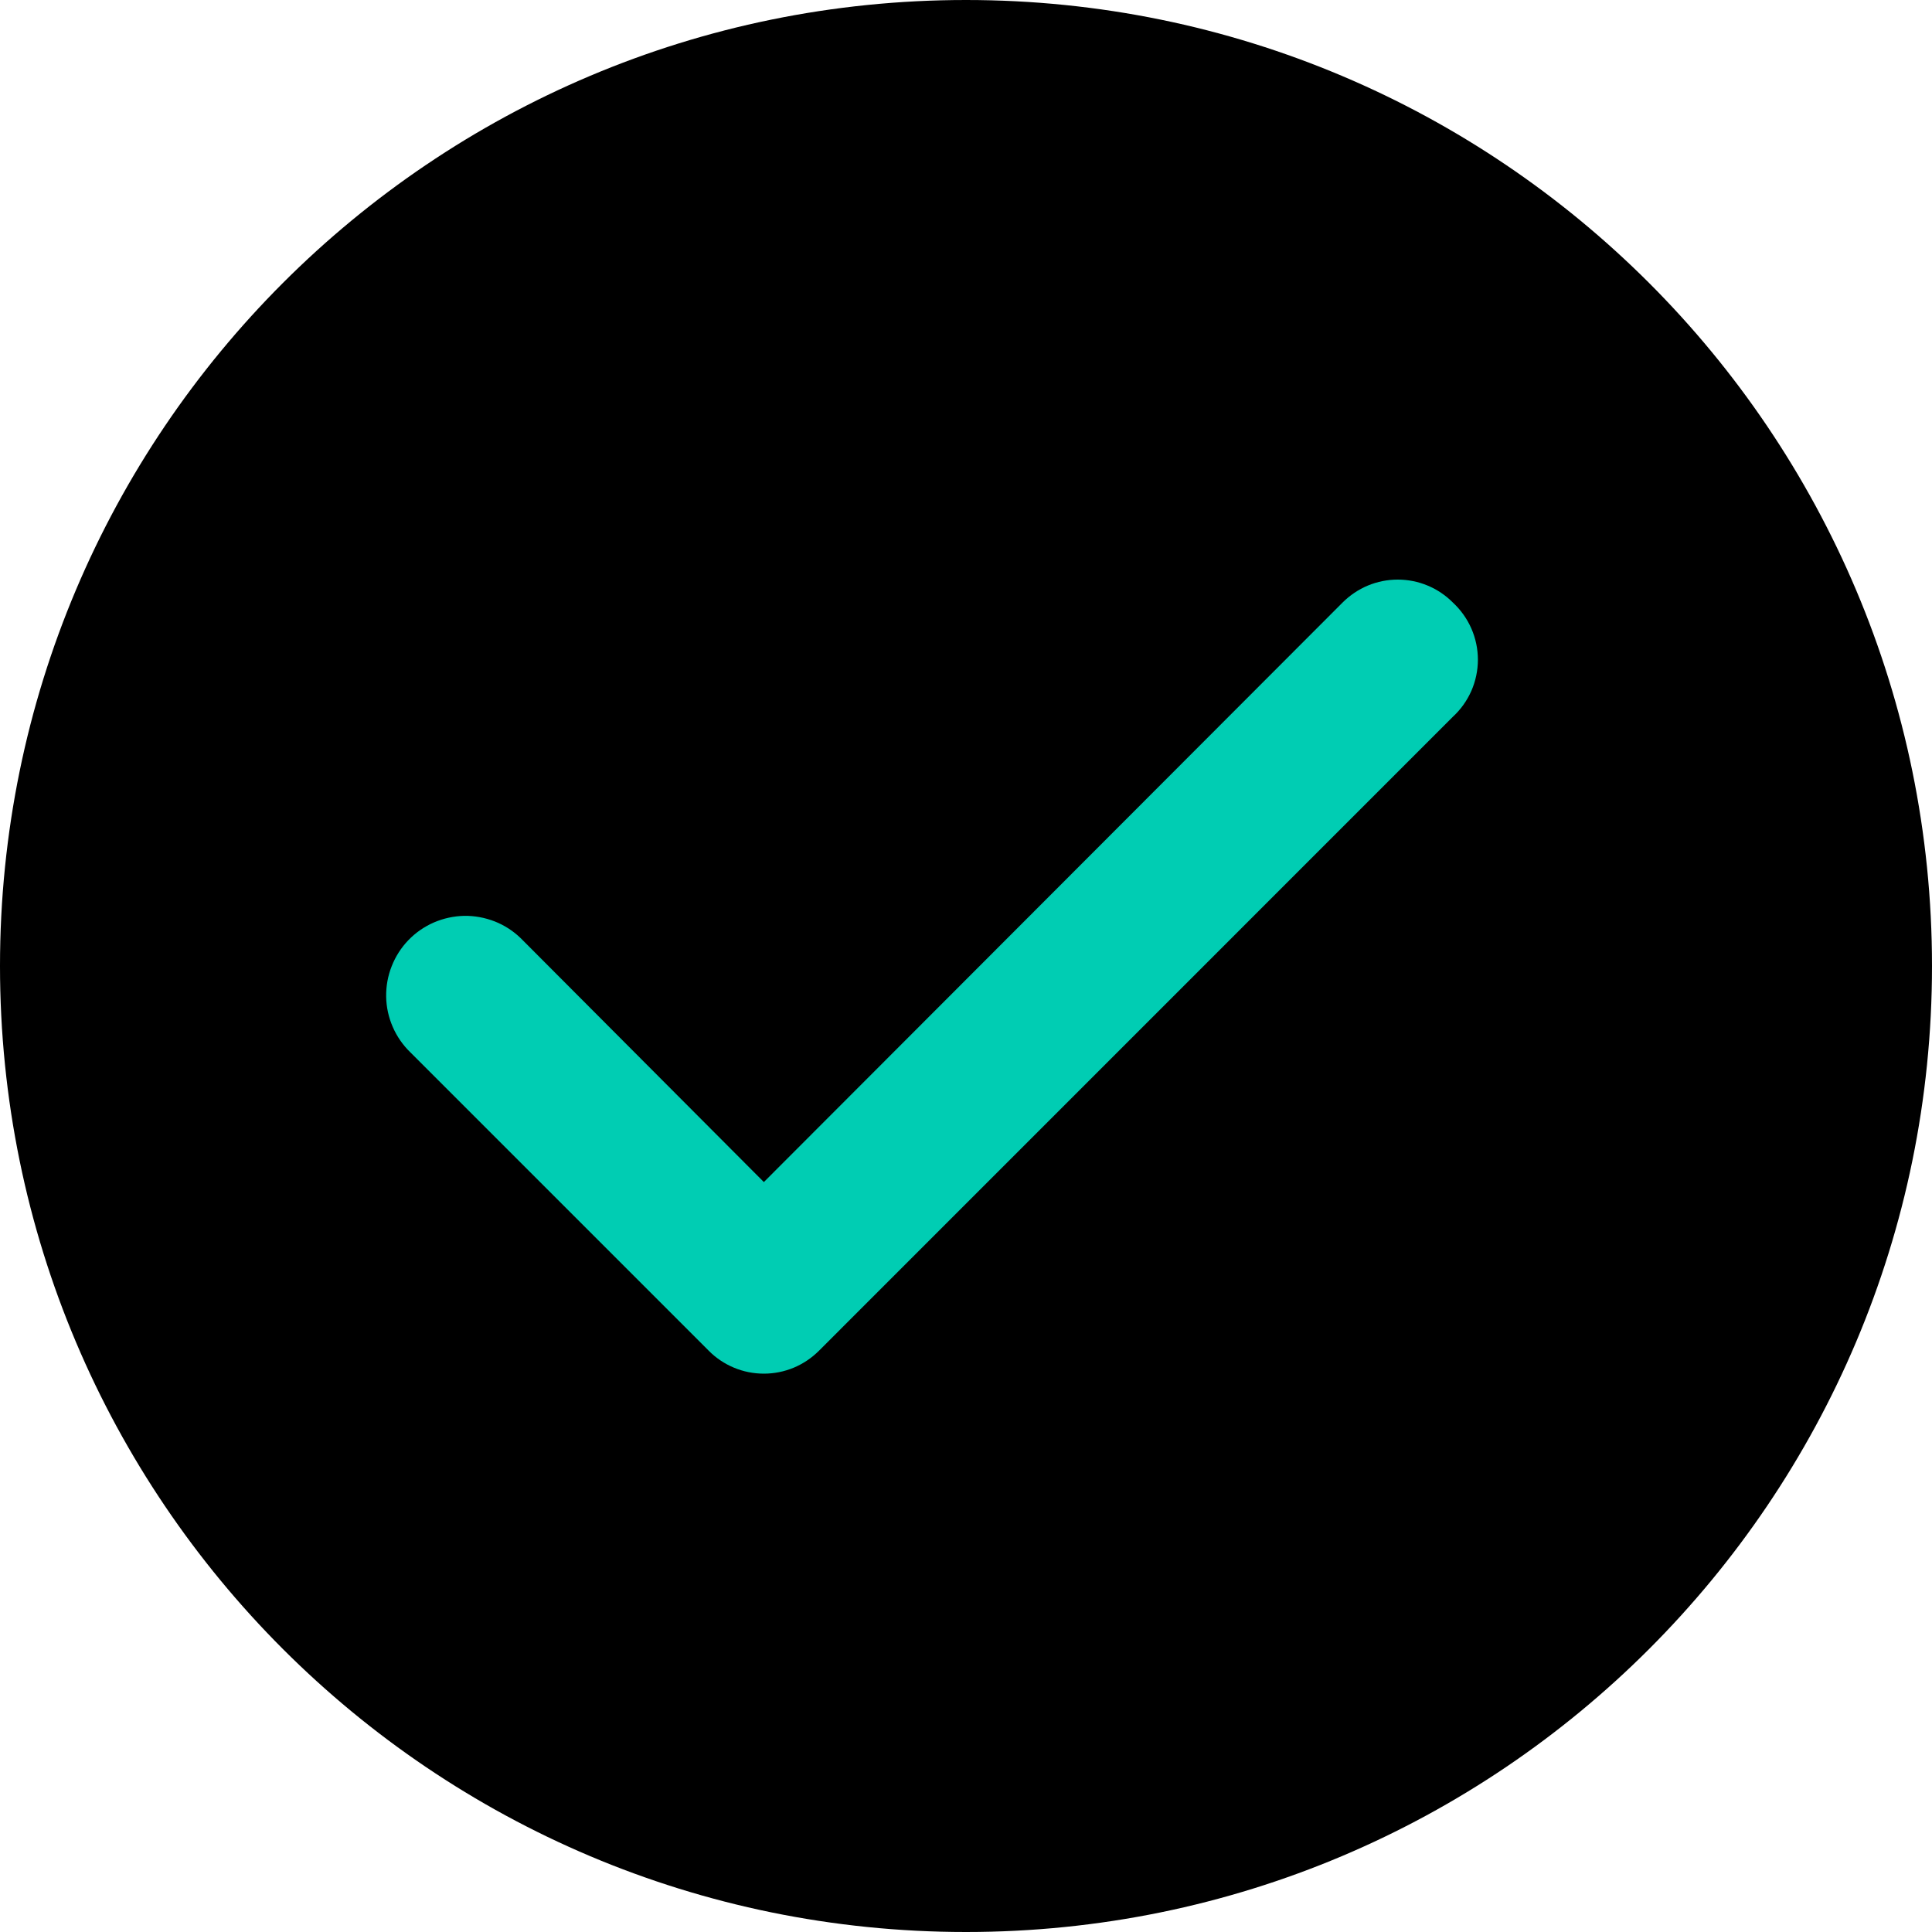
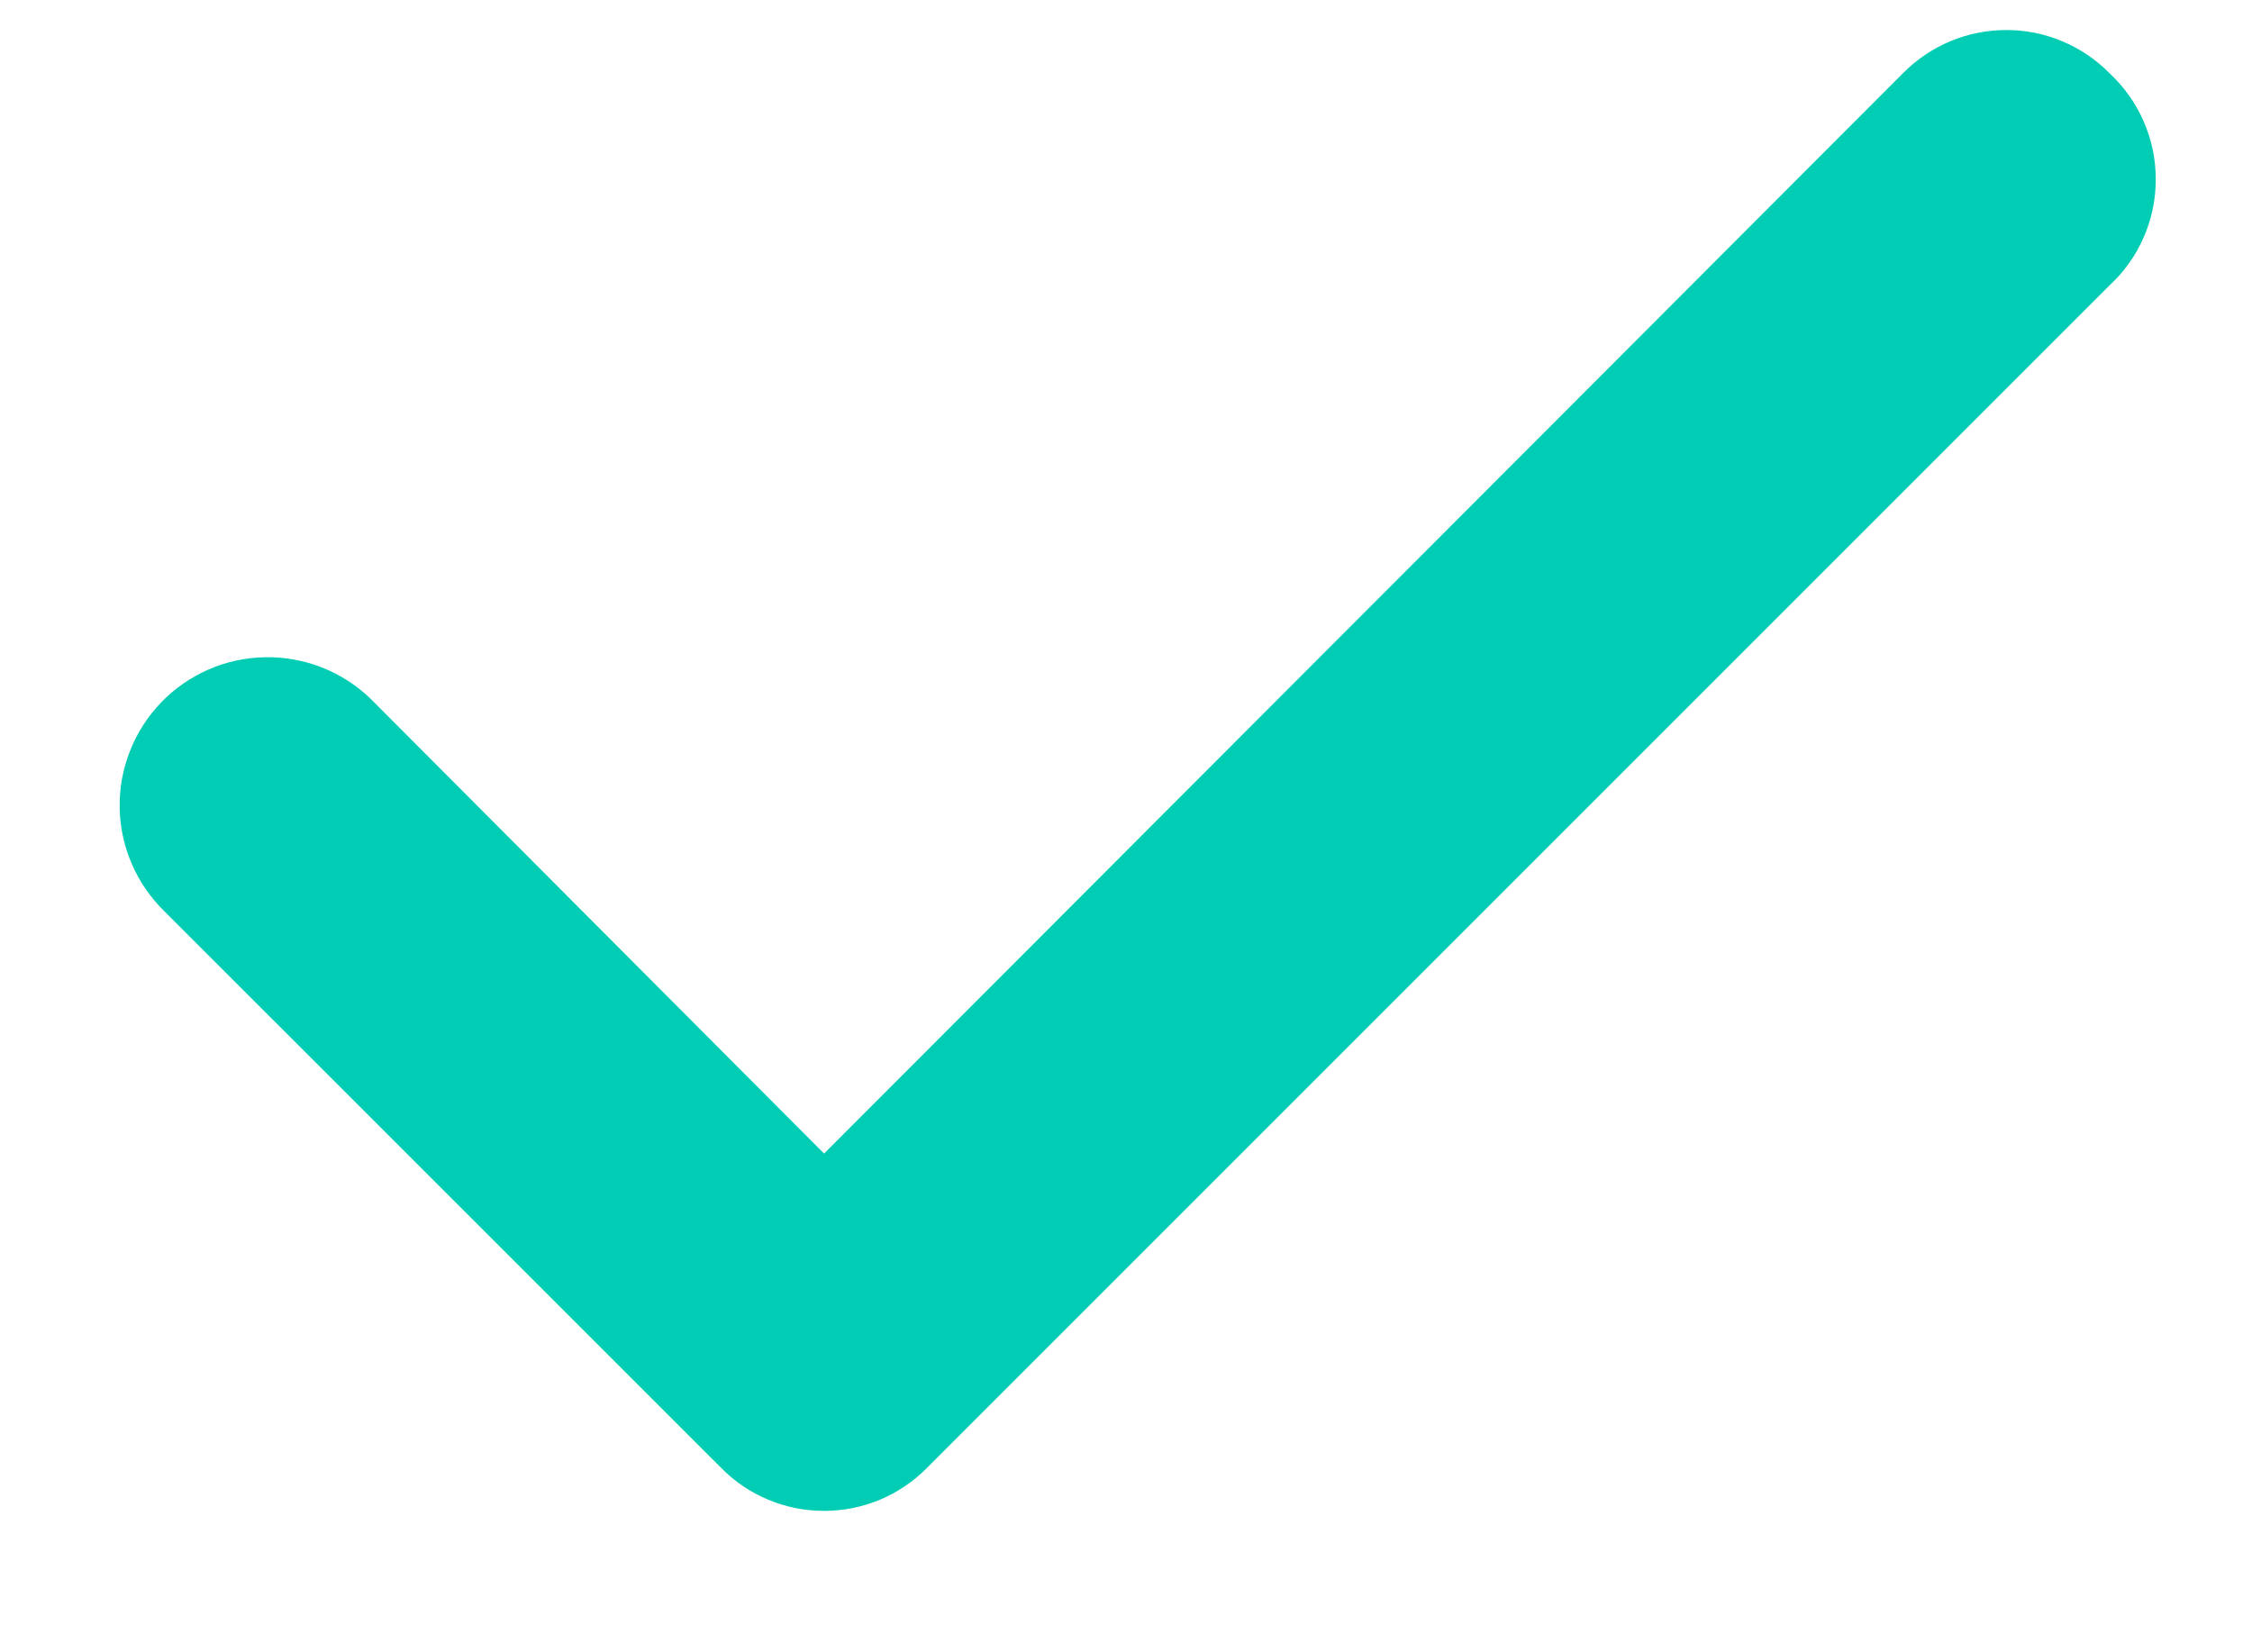
- <svg xmlns="http://www.w3.org/2000/svg" width="24" height="24" viewBox="0 0 24 24" fill="none">
-   <circle cx="12" cy="12" r="12" fill="black" />
-   <path d="M18.048 7.485C17.959 7.395 17.852 7.323 17.734 7.274C17.617 7.225 17.491 7.2 17.363 7.2C17.236 7.2 17.11 7.225 16.992 7.274C16.875 7.323 16.768 7.395 16.678 7.485L9.489 14.684L6.468 11.654C6.375 11.564 6.265 11.493 6.145 11.446C6.024 11.399 5.895 11.375 5.766 11.377C5.636 11.38 5.509 11.408 5.39 11.459C5.271 11.511 5.164 11.585 5.074 11.678C4.984 11.771 4.913 11.882 4.866 12.002C4.818 12.123 4.795 12.251 4.797 12.381C4.799 12.51 4.827 12.638 4.879 12.757C4.93 12.875 5.005 12.983 5.098 13.073L8.804 16.779C8.893 16.869 9 16.941 9.118 16.99C9.235 17.039 9.361 17.064 9.489 17.064C9.616 17.064 9.742 17.039 9.86 16.99C9.977 16.941 10.084 16.869 10.174 16.779L18.048 8.904C18.146 8.814 18.224 8.704 18.278 8.582C18.331 8.46 18.359 8.328 18.359 8.195C18.359 8.061 18.331 7.93 18.278 7.808C18.224 7.685 18.146 7.576 18.048 7.485Z" fill="#00CDB3" />
+ <svg xmlns="http://www.w3.org/2000/svg" width="15" height="11" viewBox="0 0 15 11" fill="none">
+   <path d="M14.048 0.485C13.959 0.395 13.852 0.323 13.734 0.274C13.617 0.225 13.491 0.2 13.363 0.2C13.236 0.2 13.11 0.225 12.992 0.274C12.874 0.323 12.768 0.395 12.678 0.485L5.489 7.684L2.468 4.654C2.375 4.564 2.265 4.494 2.145 4.446C2.024 4.399 1.895 4.375 1.766 4.378C1.637 4.38 1.509 4.407 1.39 4.459C1.271 4.511 1.164 4.585 1.074 4.678C0.984 4.772 0.913 4.881 0.866 5.002C0.818 5.122 0.795 5.251 0.797 5.381C0.799 5.51 0.827 5.638 0.879 5.757C0.93 5.875 1.005 5.983 1.098 6.073L4.804 9.778C4.893 9.869 5 9.941 5.118 9.99C5.235 10.039 5.361 10.064 5.489 10.064C5.616 10.064 5.742 10.039 5.86 9.99C5.977 9.941 6.084 9.869 6.174 9.778L14.048 1.904C14.146 1.814 14.225 1.704 14.278 1.582C14.332 1.46 14.359 1.328 14.359 1.195C14.359 1.061 14.332 0.93 14.278 0.808C14.225 0.685 14.146 0.576 14.048 0.485V0.485Z" fill="#00CDB3" />
</svg>
